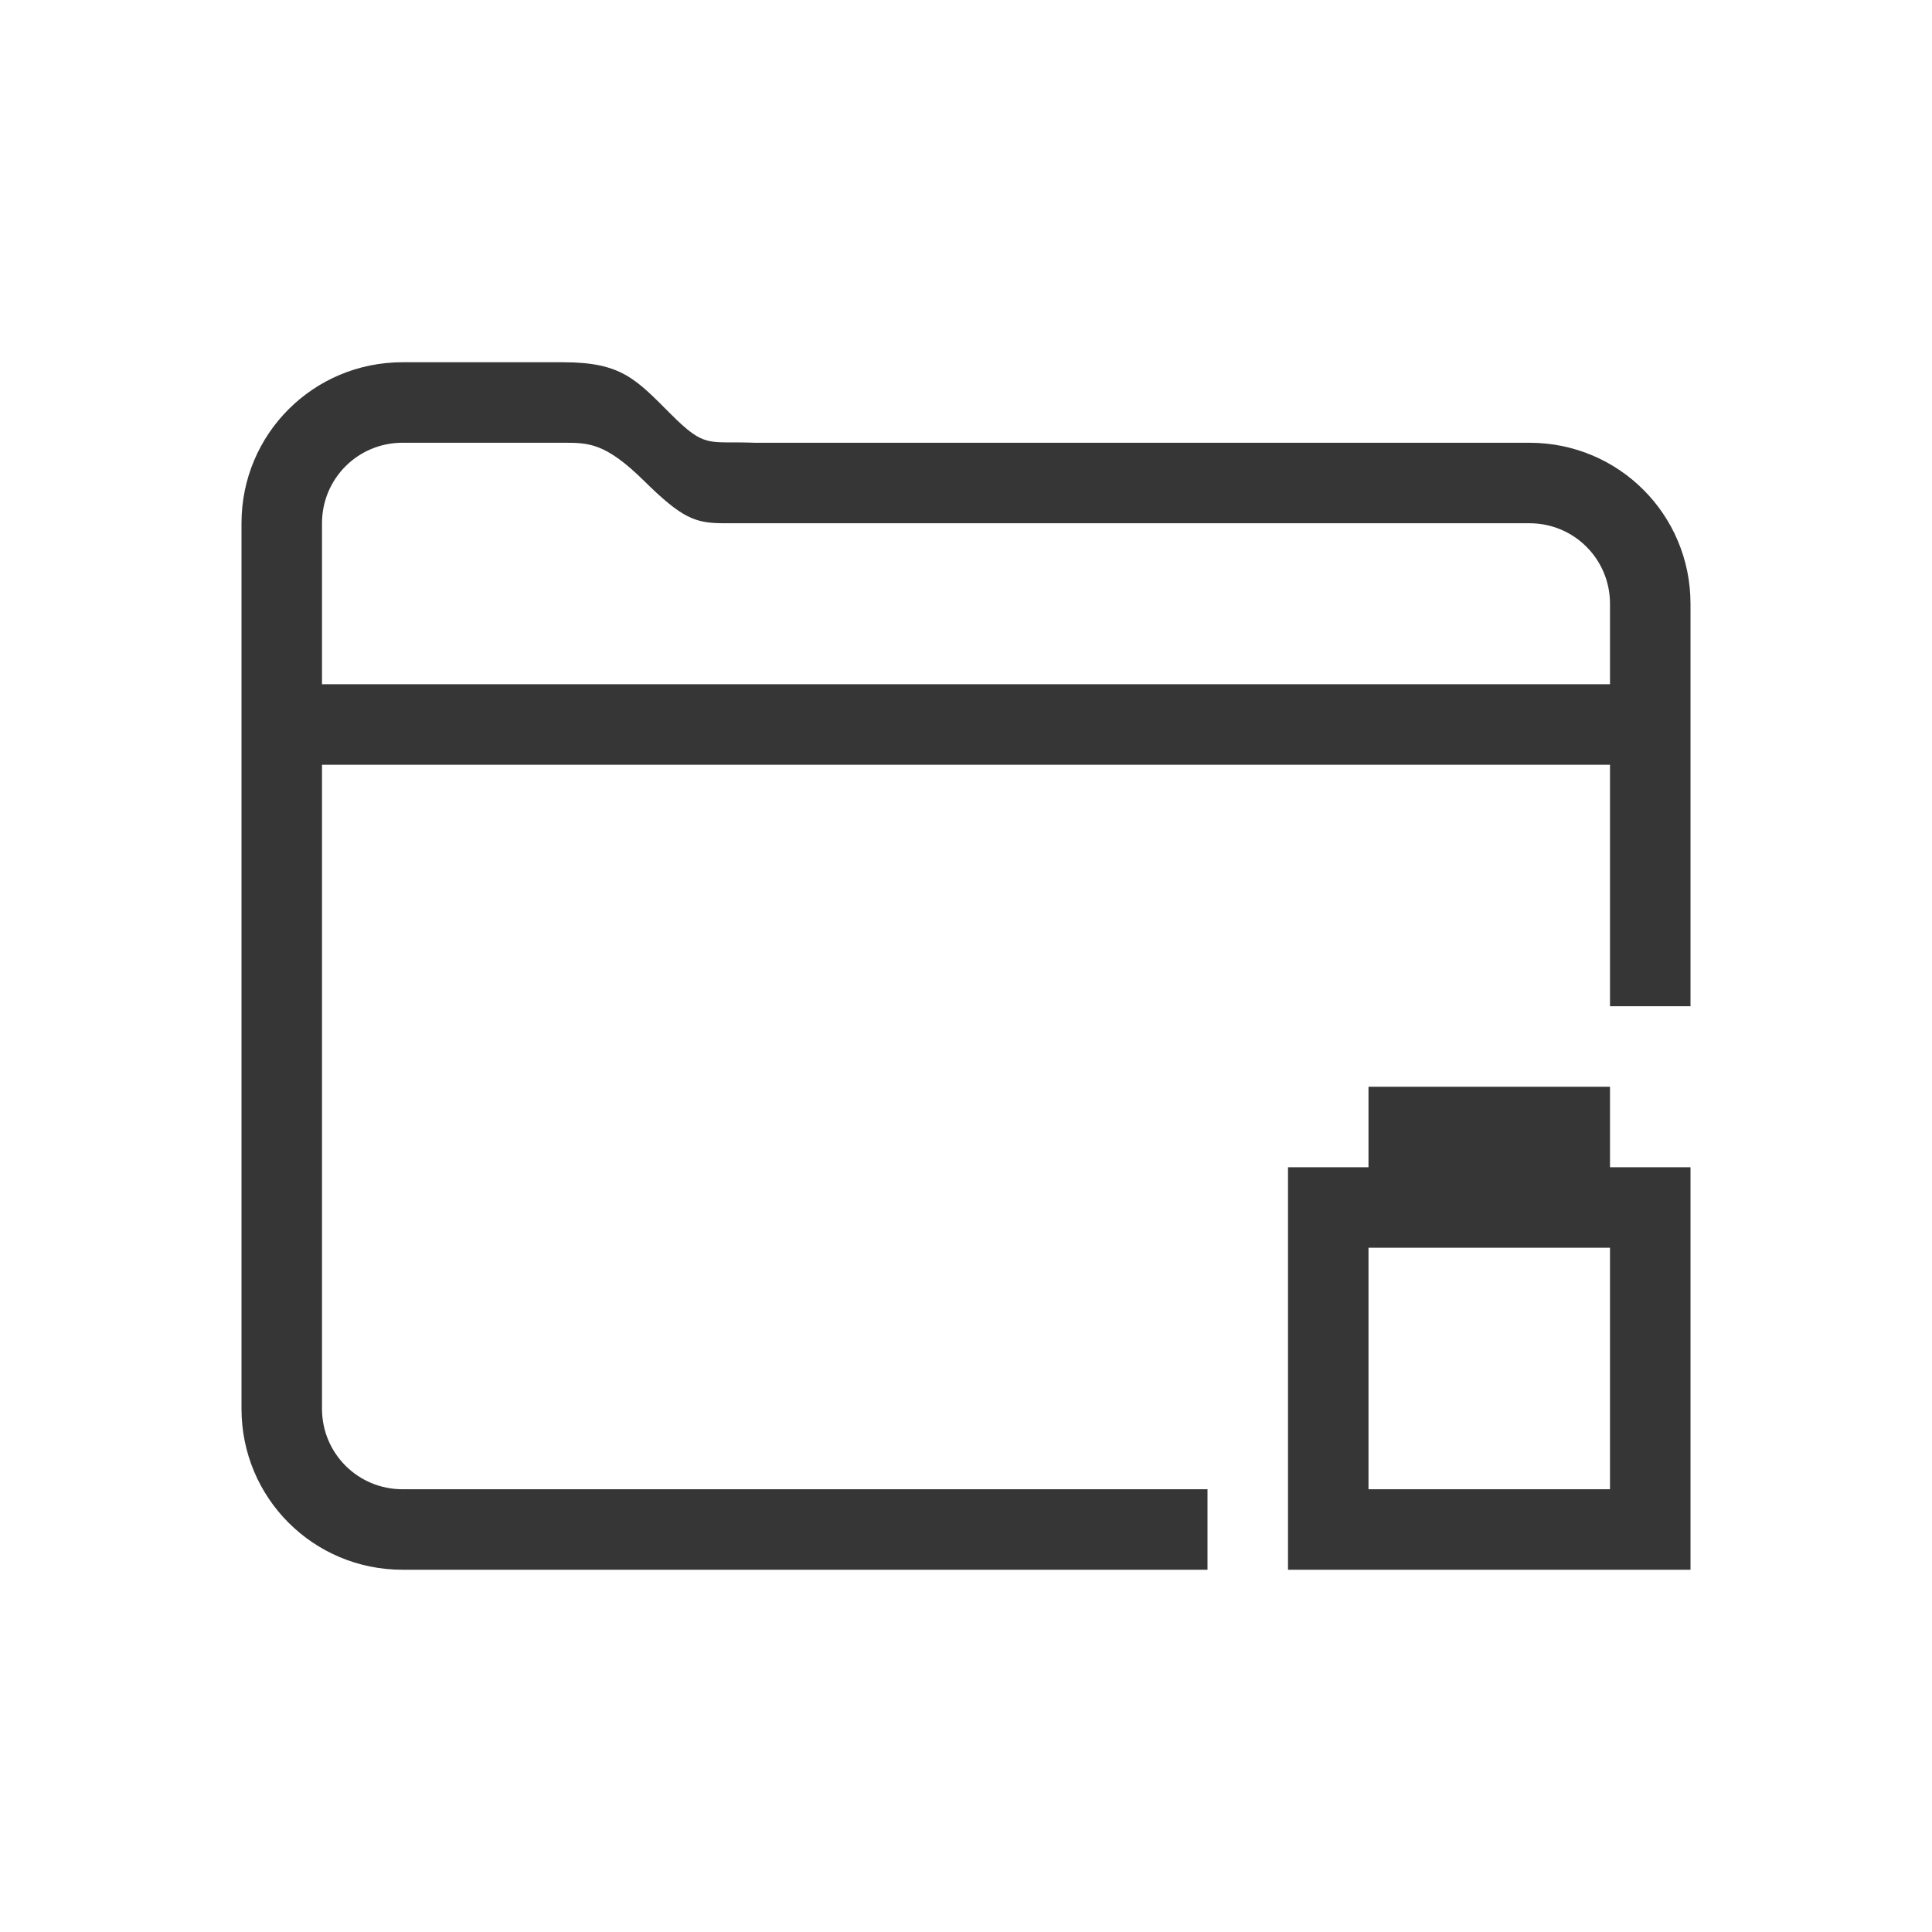
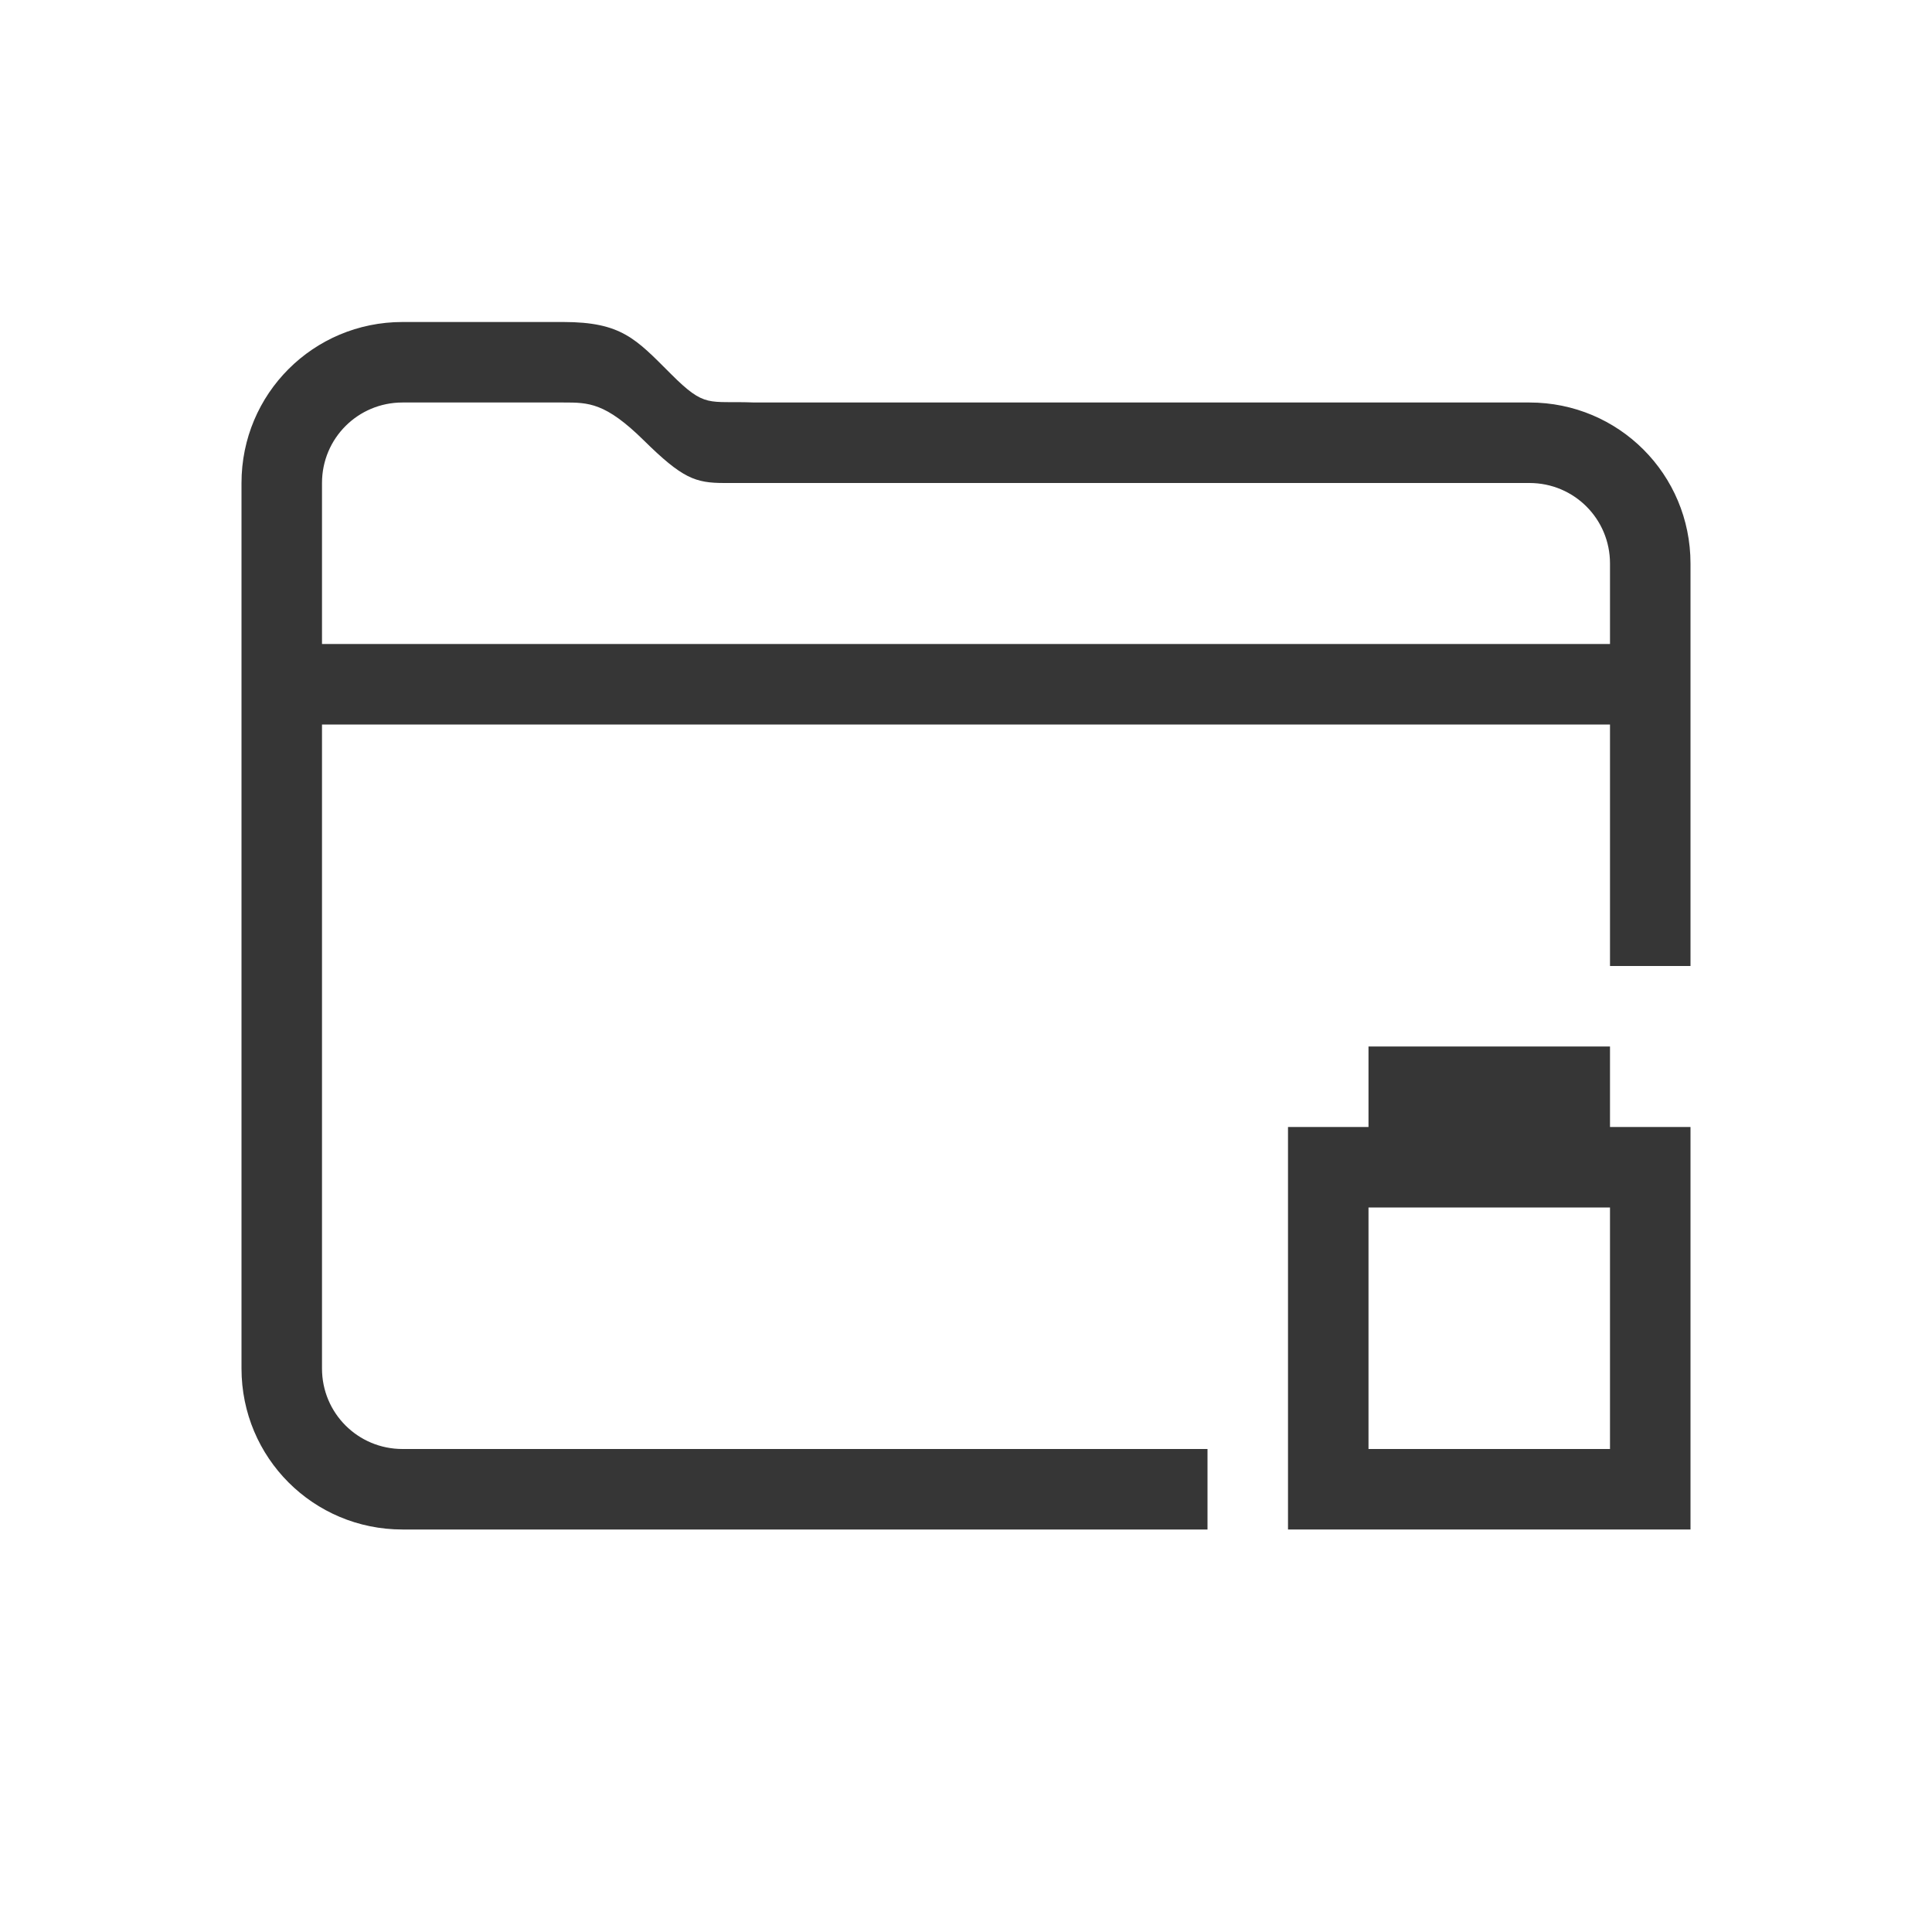
<svg xmlns="http://www.w3.org/2000/svg" version="1.1" viewBox="0 0 24 24">
  <defs>
    <style id="current-color-scheme" type="text/css">.ColorScheme-Text {
        color:#363636;
      }</style>
  </defs>
-   <path class="ColorScheme-Text" d="m17 13.5v1h-1v5h5v-5h-1v-1zm0 2h3v3h-3z" fill="currentColor" />
-   <path class="ColorScheme-Text" d="m5 4.5c-1.108 0-2 0.892-2 2v11c0 1.108 0.892 2 2 2h10v-1h-10c-0.554 0-1-0.446-1-1v-8h16v3h1v-5c0-1.108-0.892-2-2-2h-9.629c-0.58-0.023-0.605 0.077-1.039-0.357-0.434-0.434-0.613-0.642-1.332-0.643zm0 1h2c0.311-1.7e-6 0.52 1.414e-4 0.998 0.471 0.479 0.472 0.639 0.529 1 0.529h10.002c0.554 0 1 0.446 1 1v1h-16v-2c0-0.554 0.446-1 1-1z" fill="currentColor" />
+   <path class="ColorScheme-Text" d="m17 13v1h-1v5h5v-5h-1v-1zm0 2h3v3h-3z" fill="currentColor" />
+   <path class="ColorScheme-Text" d="m5 4c-1.108 0-2 0.892-2 2v11c0 1.108 0.892 2 2 2h10v-1h-10c-0.554 0-1-0.446-1-1v-8h16v3h1v-5c0-1.108-0.892-2-2-2h-9.629c-0.58-0.023-0.605 0.077-1.039-0.357-0.434-0.434-0.613-0.642-1.332-0.643zm0 1h2c0.311-1.7e-6 0.52 1.414e-4 0.998 0.471 0.479 0.472 0.639 0.529 1 0.529h10.002c0.554 0 1 0.446 1 1v1h-16v-2c0-0.554 0.446-1 1-1z" fill="currentColor" />
</svg>
